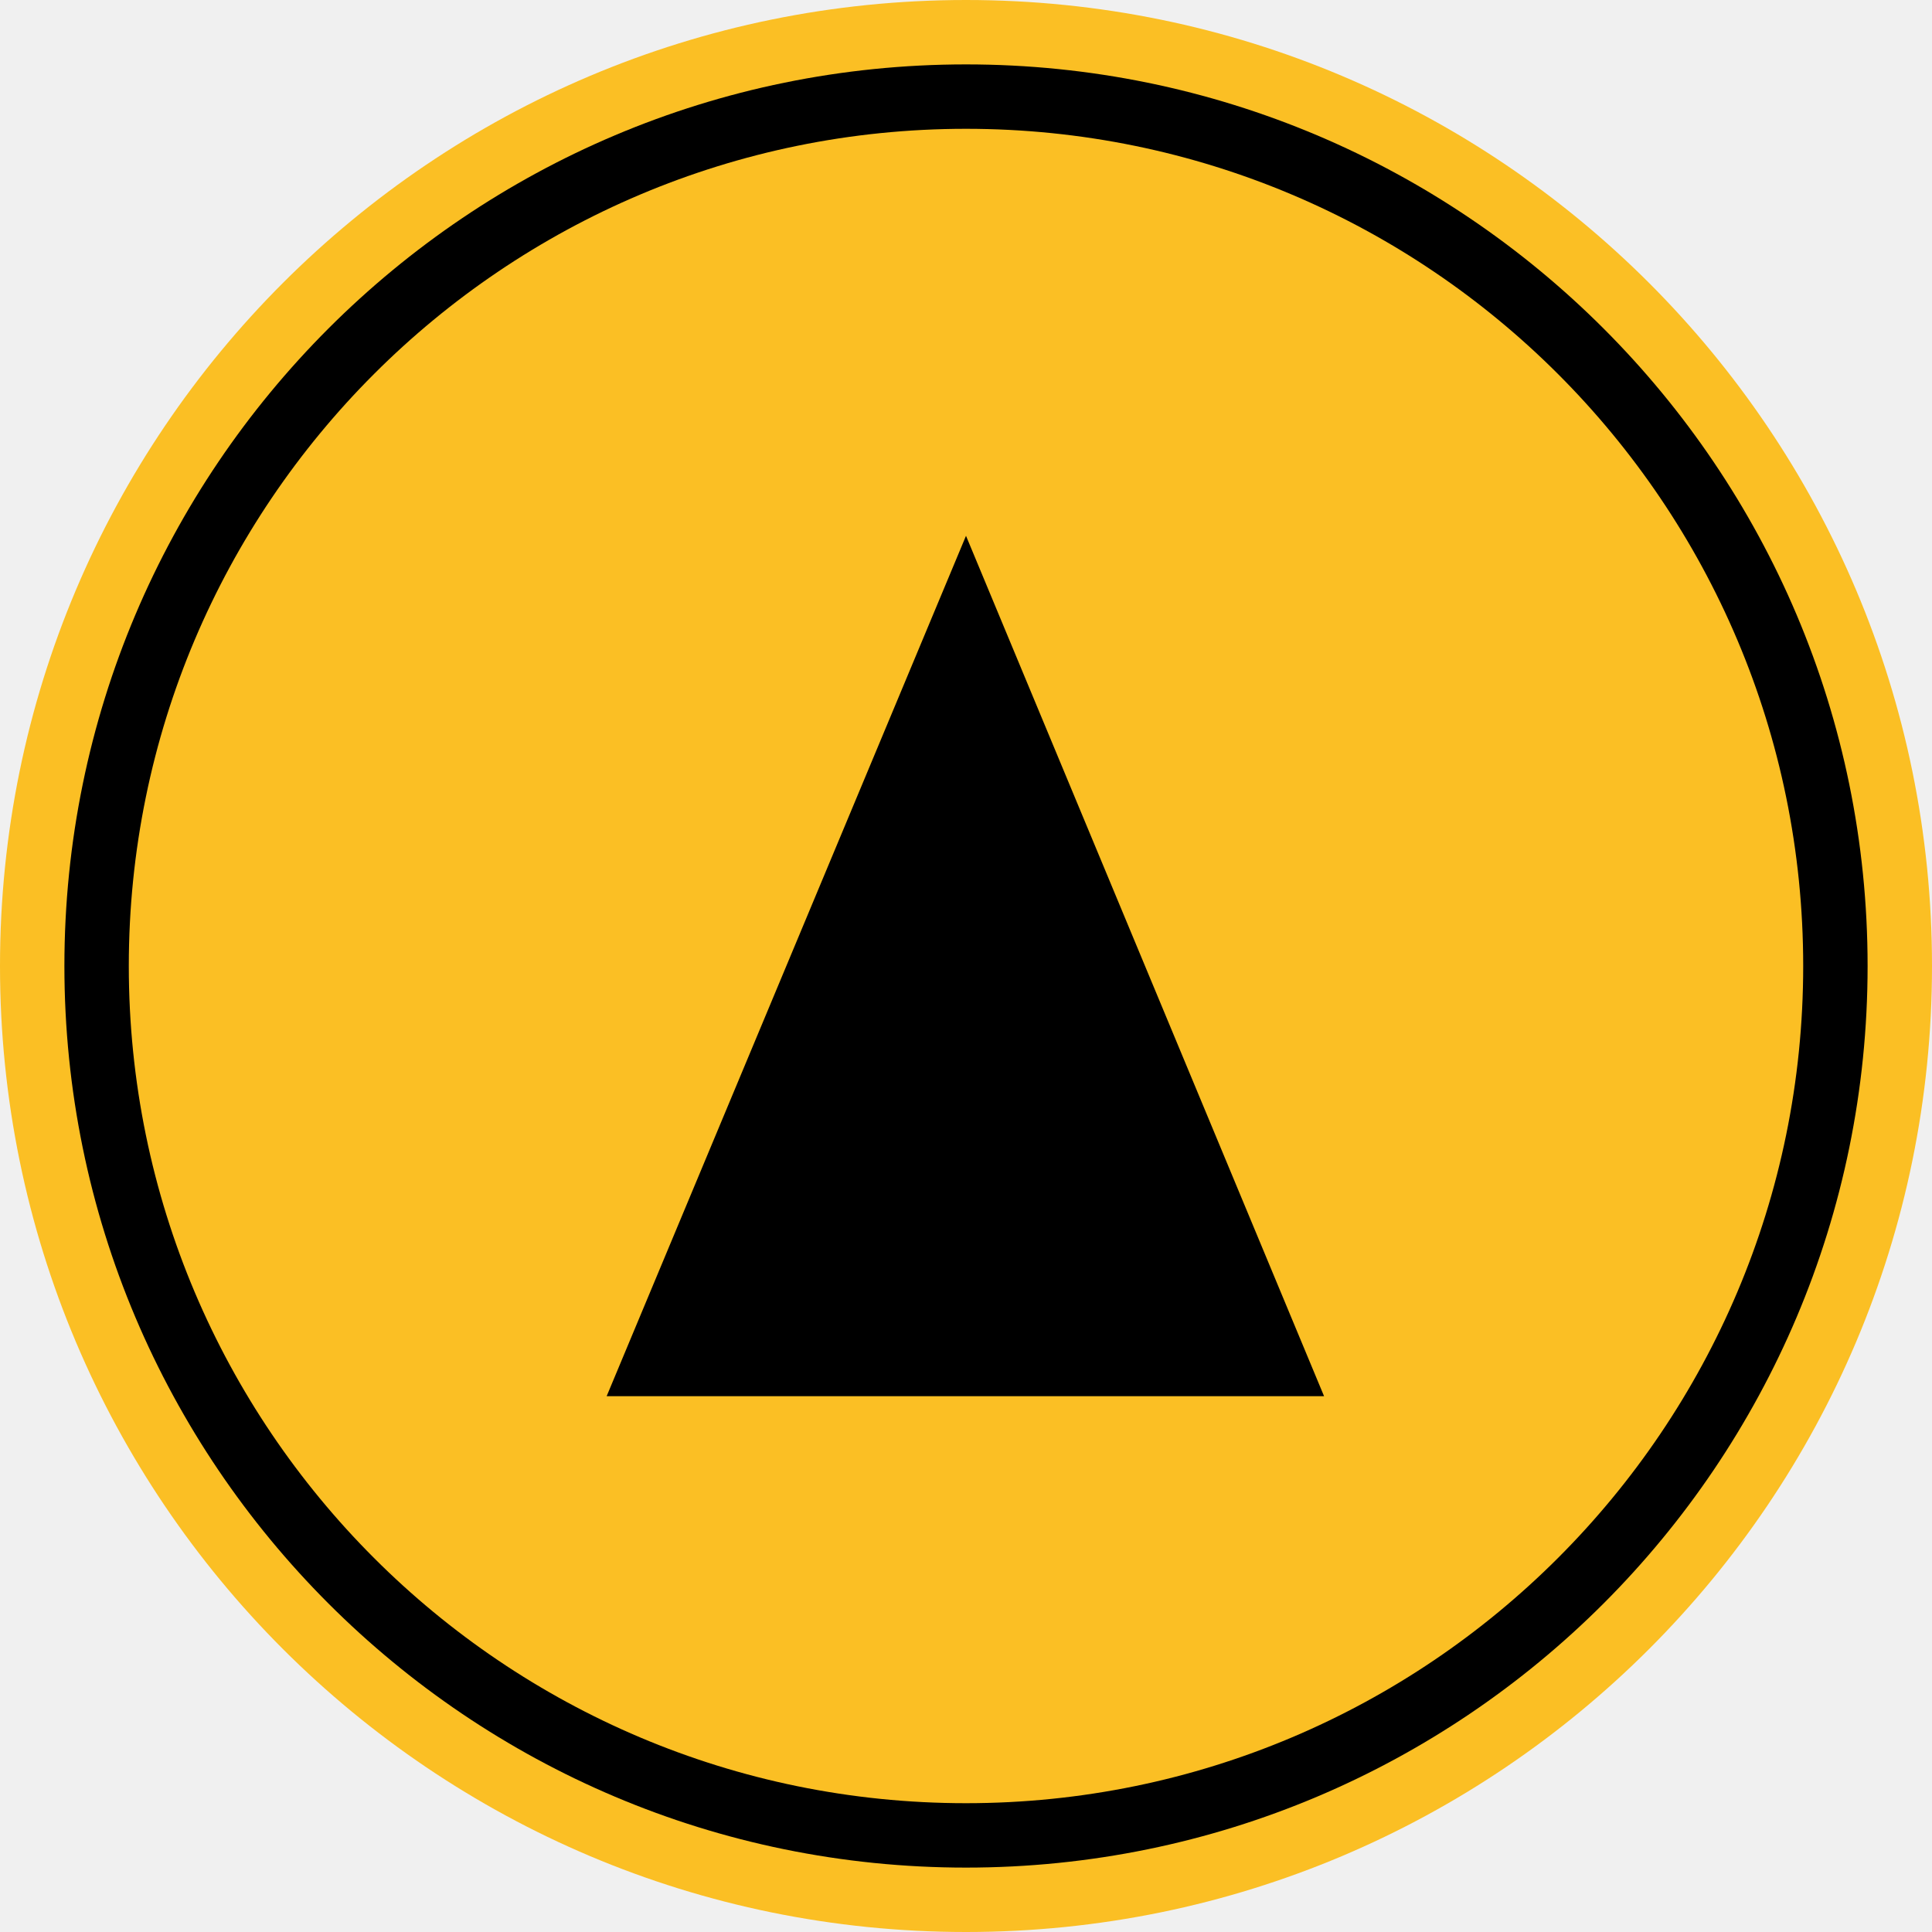
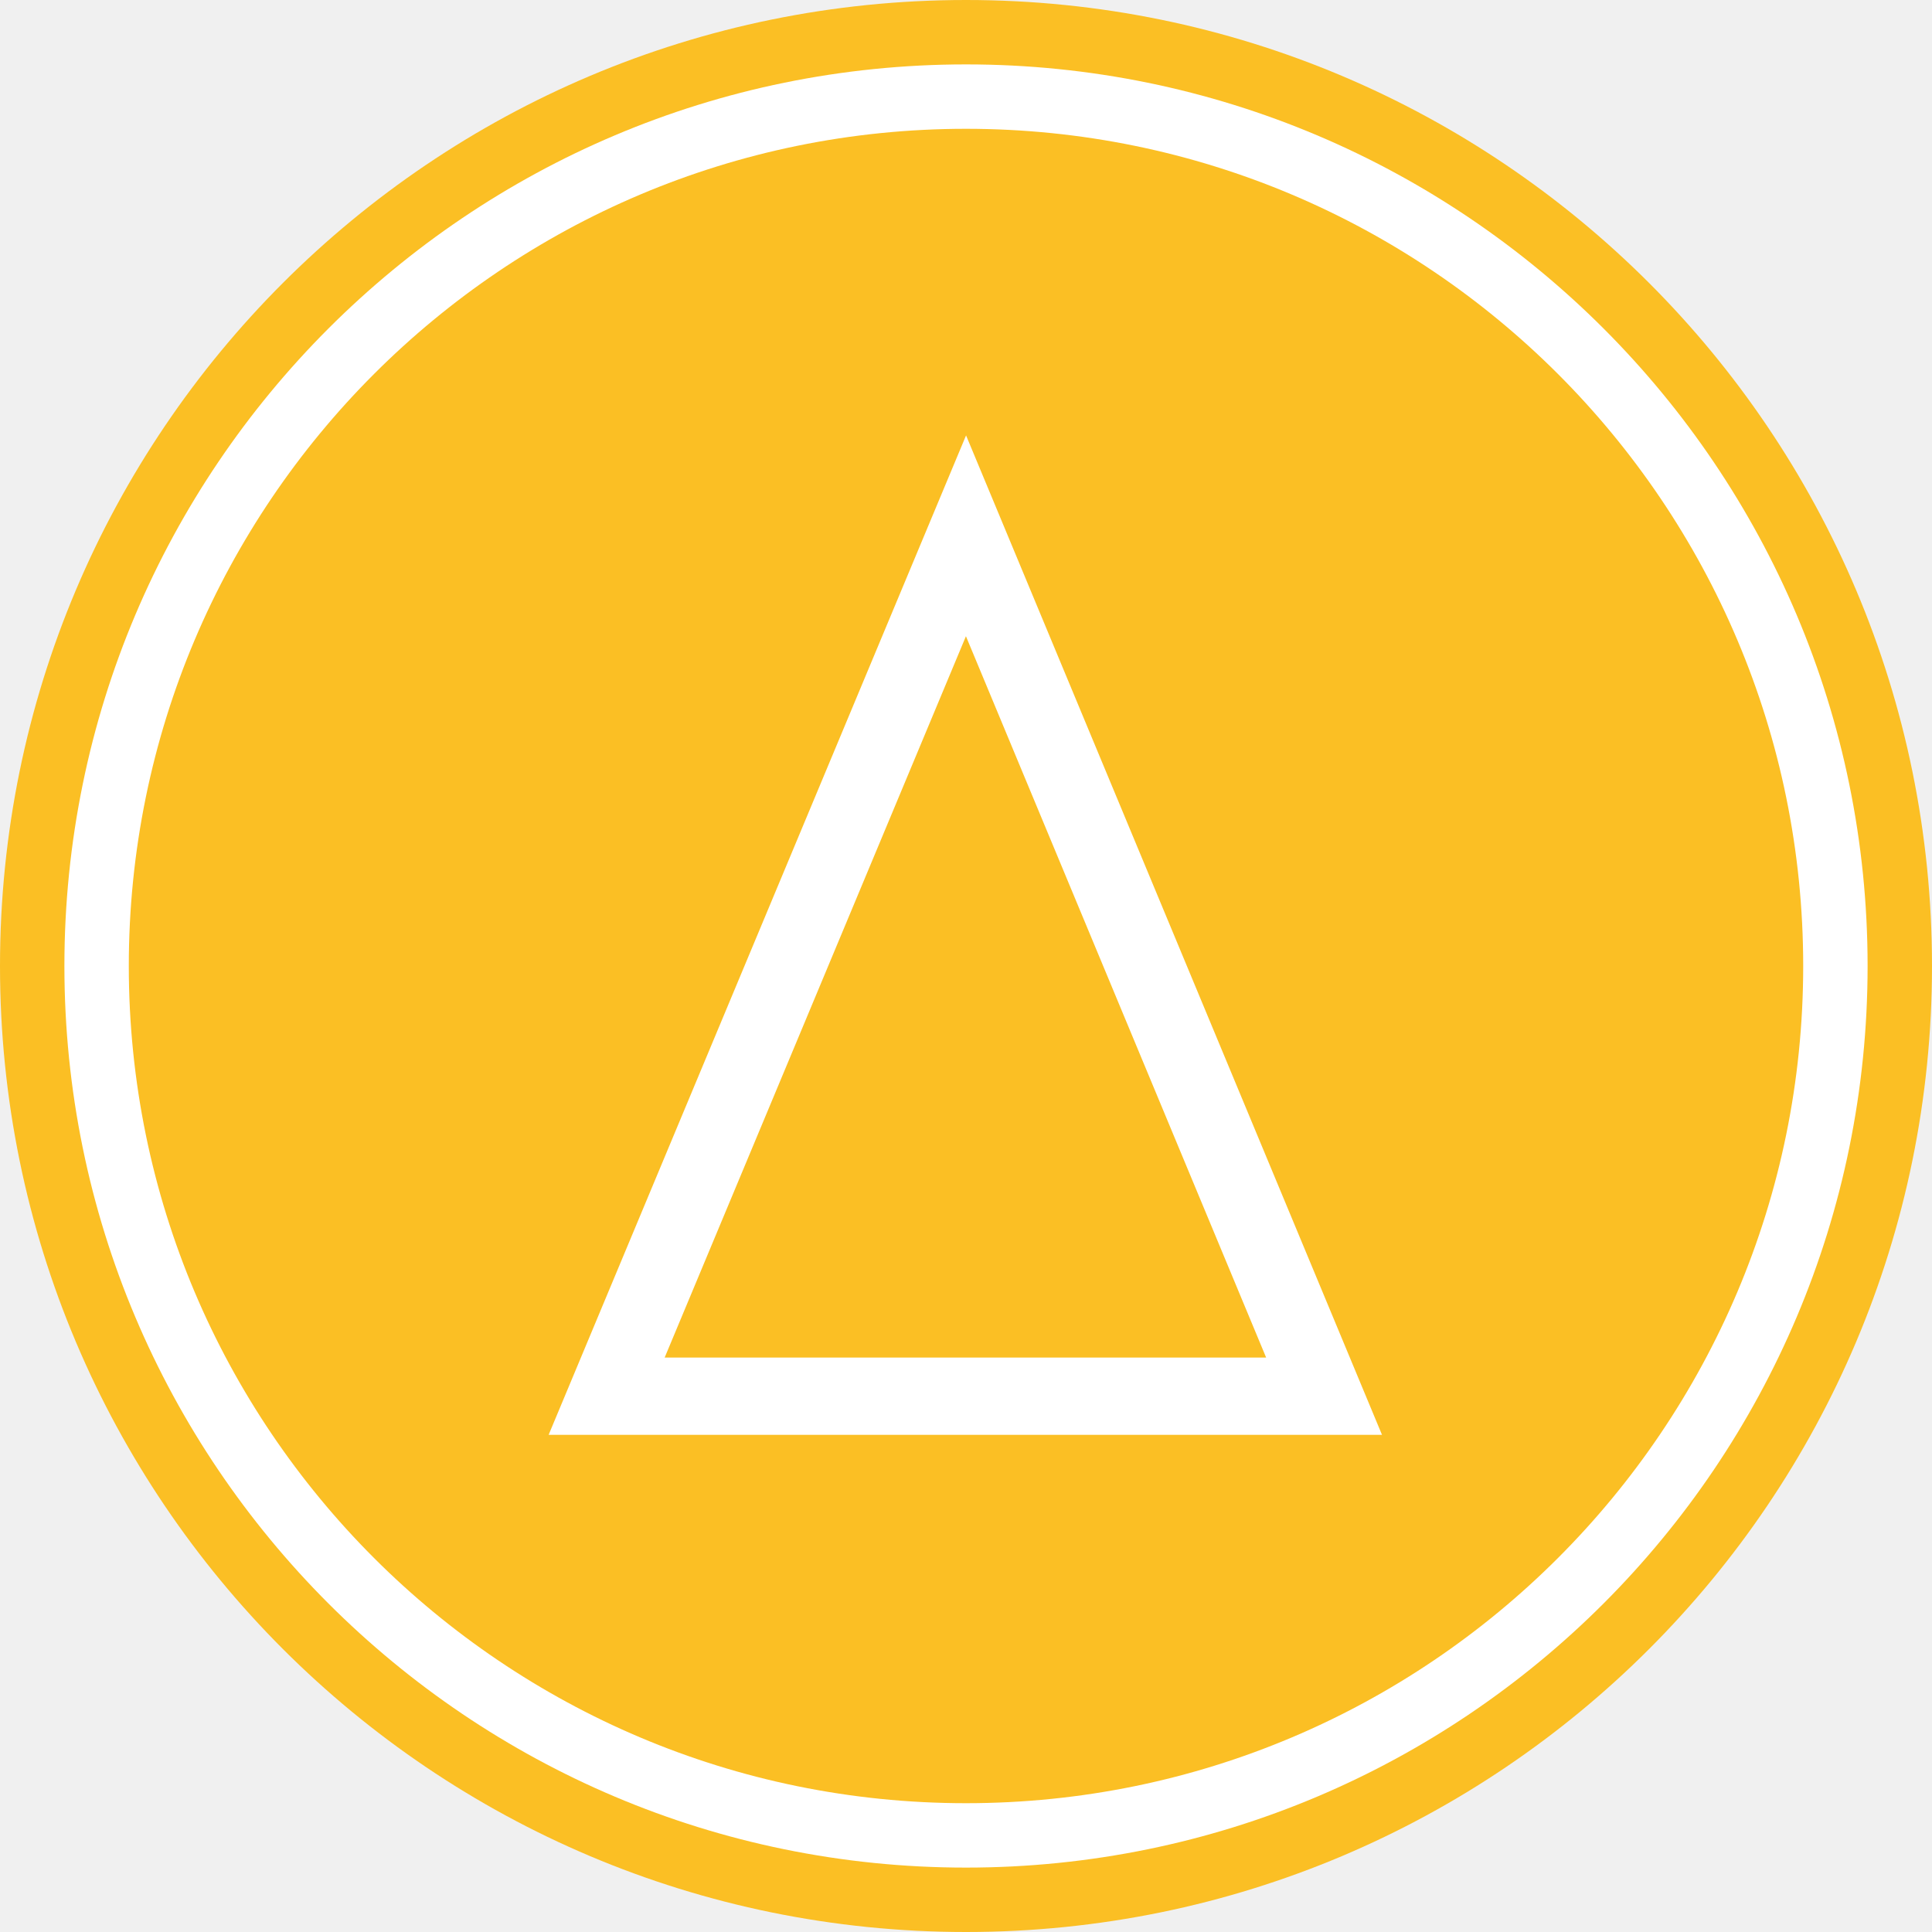
- <svg xmlns="http://www.w3.org/2000/svg" version="1.1" x="0px" y="0px" viewBox="174.4 98.1 150 150" style="width: 30px; height: 30px; vertical-align: middle; margin-right: 8px;" xml:space="preserve">
+ <svg xmlns="http://www.w3.org/2000/svg" version="1.1" x="0px" y="0px" viewBox="174.4 98.1 150 150" style="enable-background:new 174.4 98.1 150 150;" xml:space="preserve">
  <style type="text/css">
-         .st0{fill:#FBBF24;}
-         .st1{fill:#000000;}
-         .st2{fill:none;stroke:#000000;stroke-width:6;}
-     </style>
+   .st0{fill:#FBBF24;}
+   .st1{fill:#FFFFFF;}
+   .st2{fill:none;stroke:#FFFFFF;stroke-width:6;}
+ </style>
  <circle class="st0" cx="249.4" cy="173.1" r="75" />
  <circle class="st1" cx="249.4" cy="173.1" r="70" />
  <circle class="st0" cx="249.4" cy="173.1" r="65" />
-   <polygon class="st1" points="249.4,139.7 277.2,206.5 221.5,206.5 " />
+   <polygon class="st2" points="249.4,139.7 277.2,206.5 221.5,206.5 " />
</svg>
